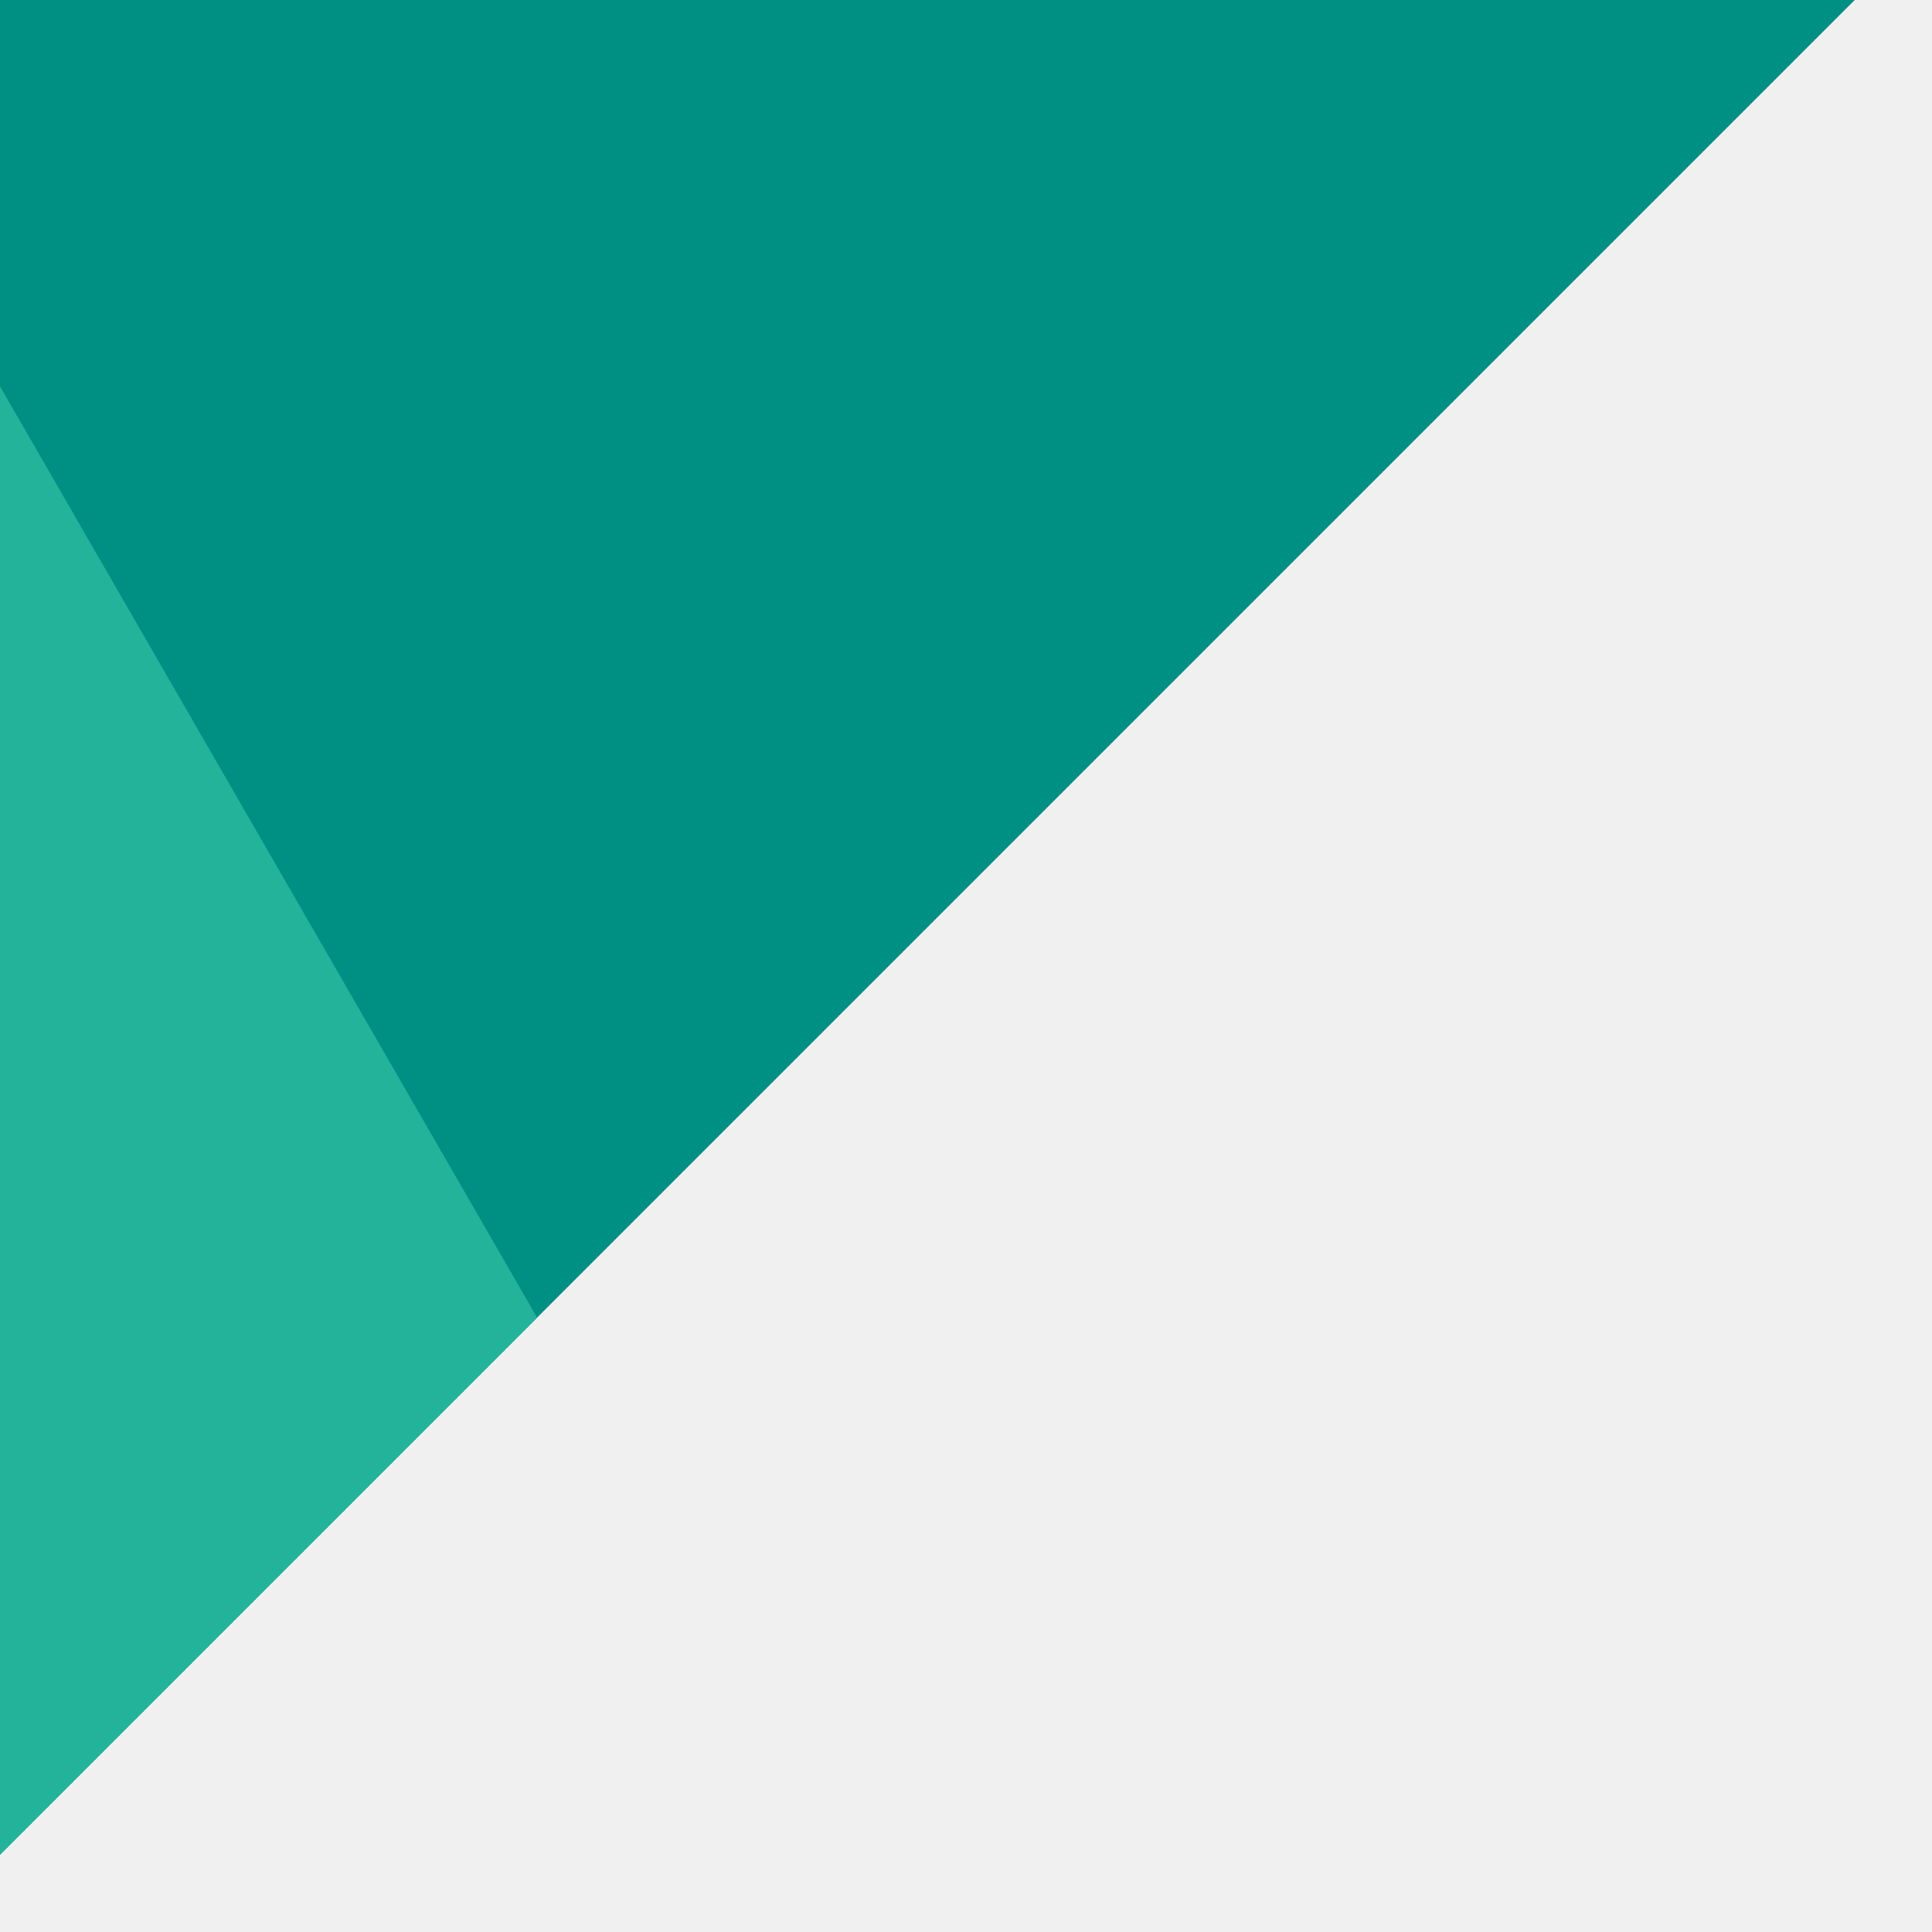
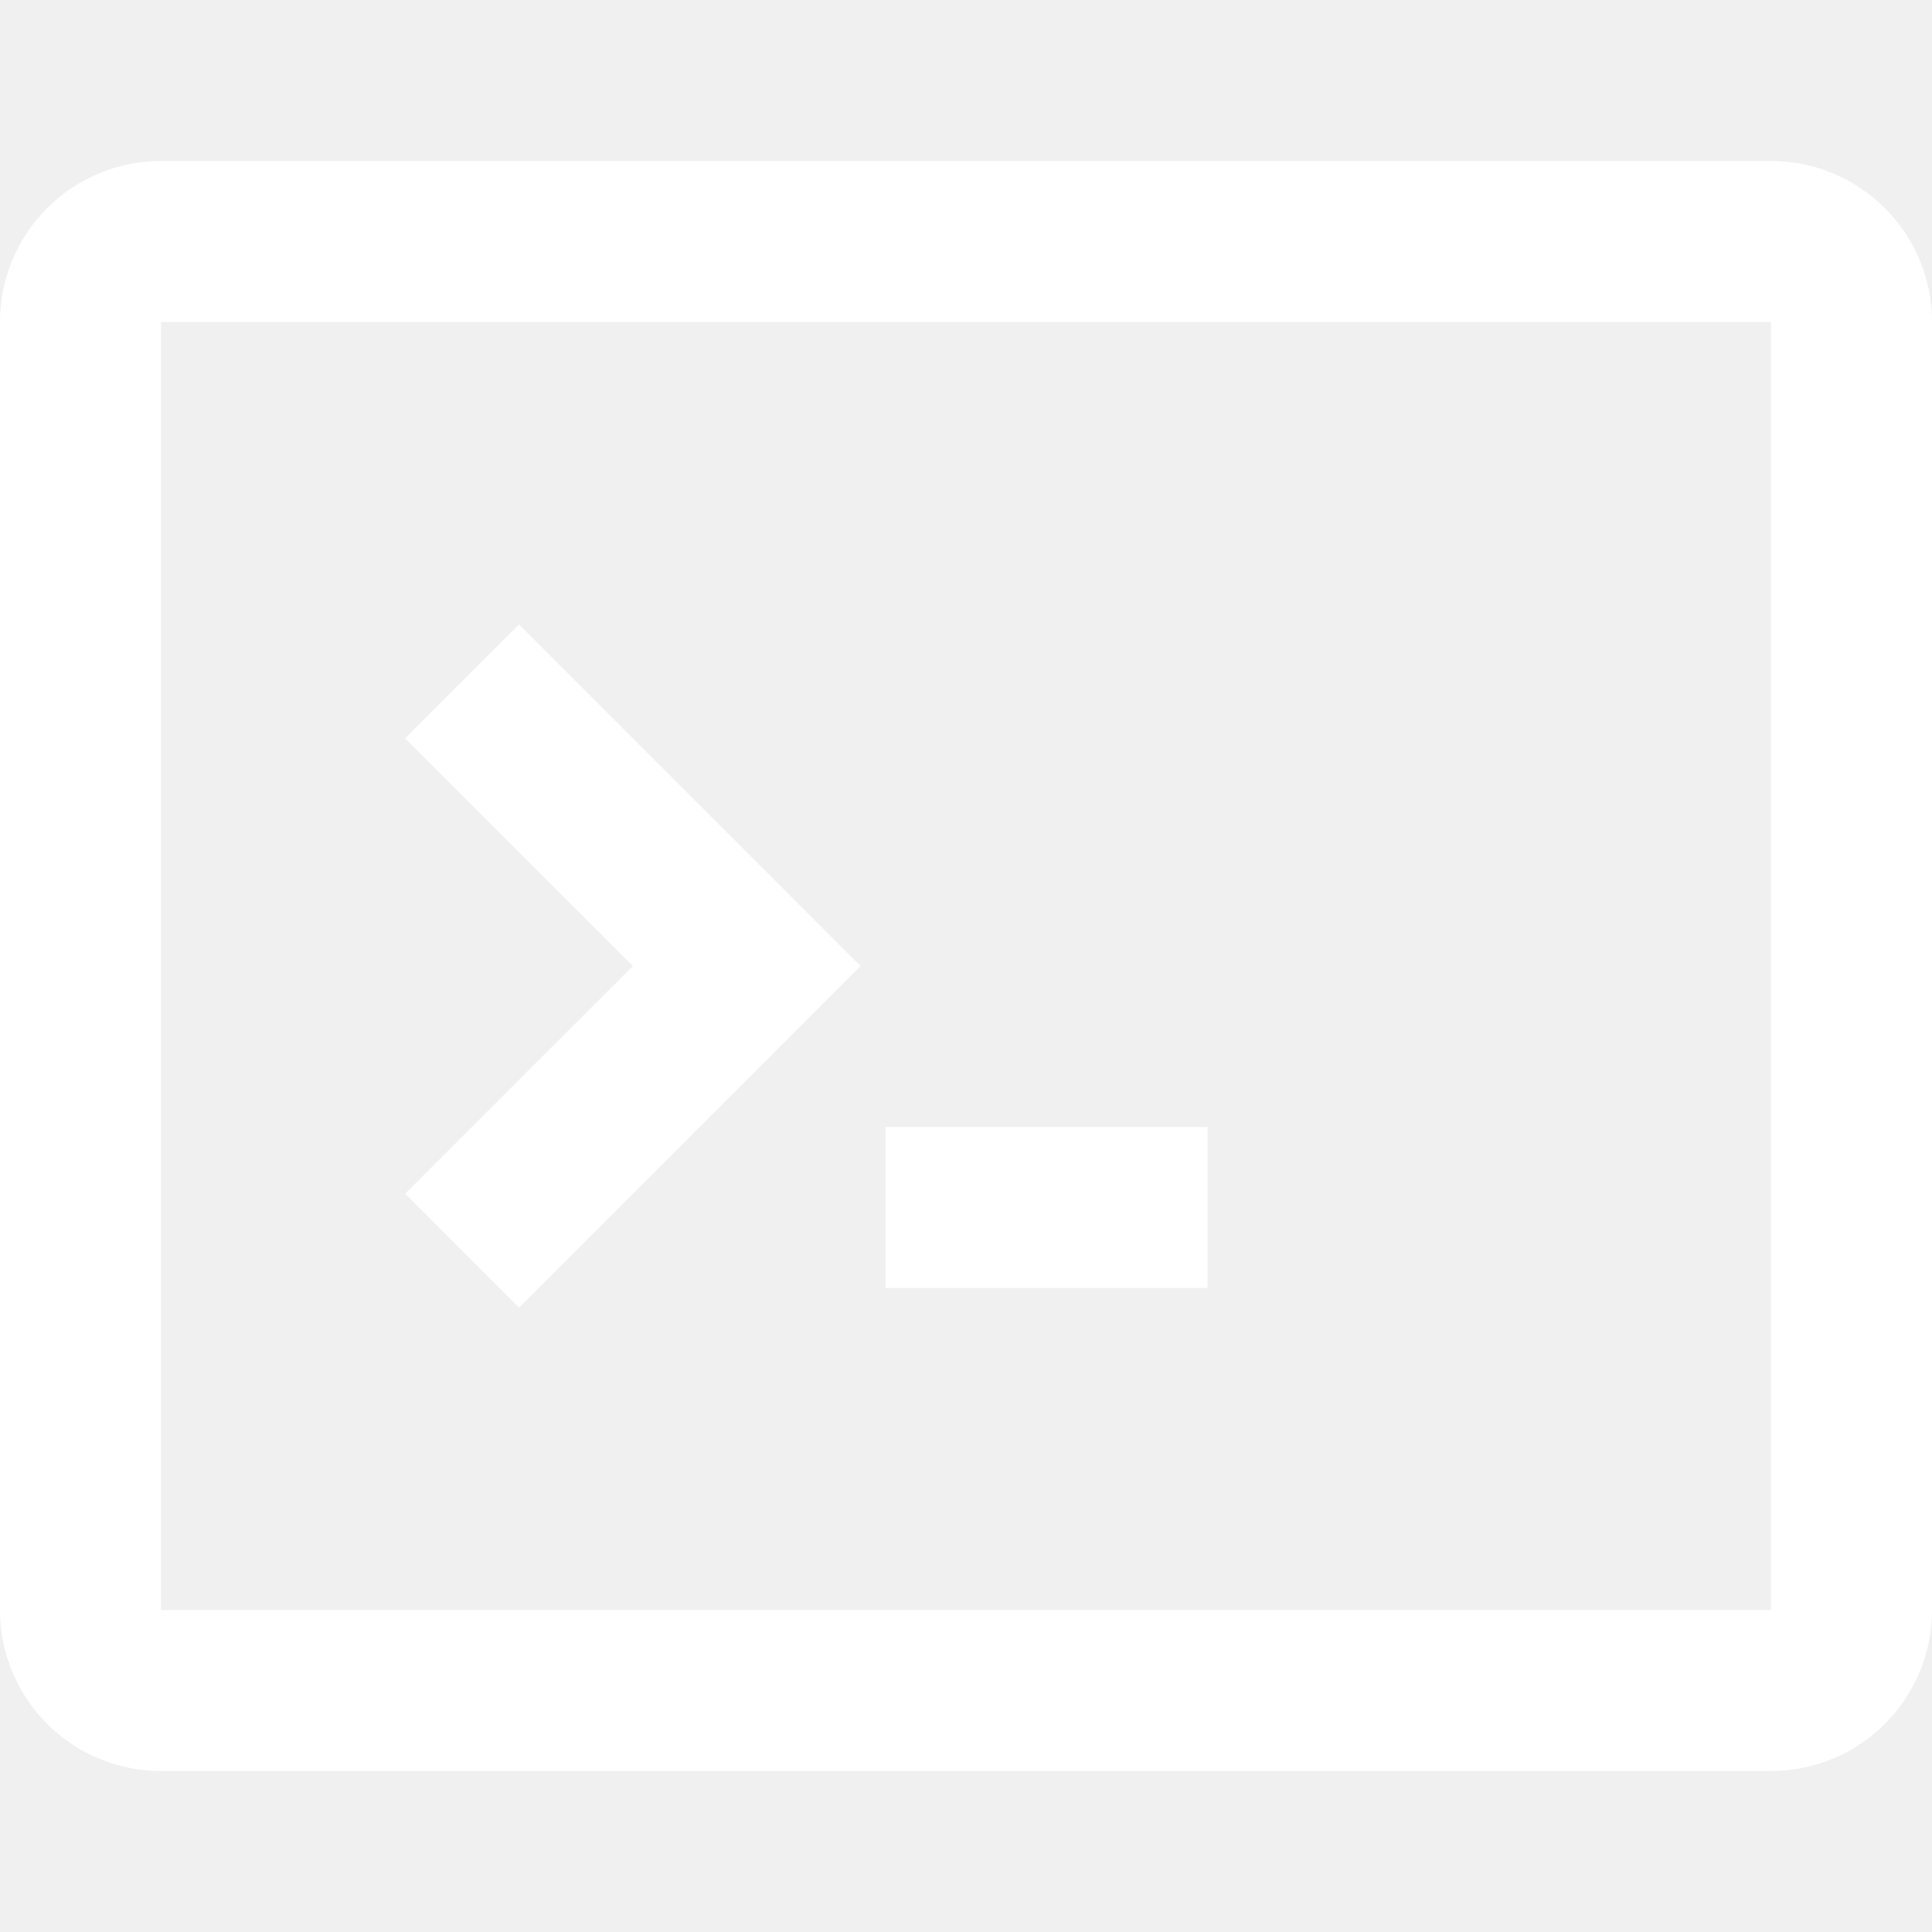
- <svg xmlns="http://www.w3.org/2000/svg" viewBox="0 0 1000 1000" style="background:#333c3e">
-   <path d="M-40 1000L0 0h960z" fill="#009083" />
-   <path d="M-40 1000l318-318L0 200z" fill="#23b39b" />
+ <svg xmlns="http://www.w3.org/2000/svg" width="24" height="24" viewBox="0 0 24 24" fill="none">
+   <path d="M5.033 14.828L6.448 16.243L10.69 12L6.448 7.757L5.033 9.172L7.862 12L5.033 14.828Z" fill="#fff" />
+   <path d="M15 14H11V16H15V14Z" fill="#fff" />
+   <path fill-rule="evenodd" clip-rule="evenodd" d="M2 2C0.895 2 0 2.895 0 4V20C0 21.105 0.895 22 2 22H22C23.105 22 24 21.105 24 20V4C24 2.895 23.105 2 22 2H2ZM22 4H2L2 20H22V4Z" fill="#fff" />
</svg>
